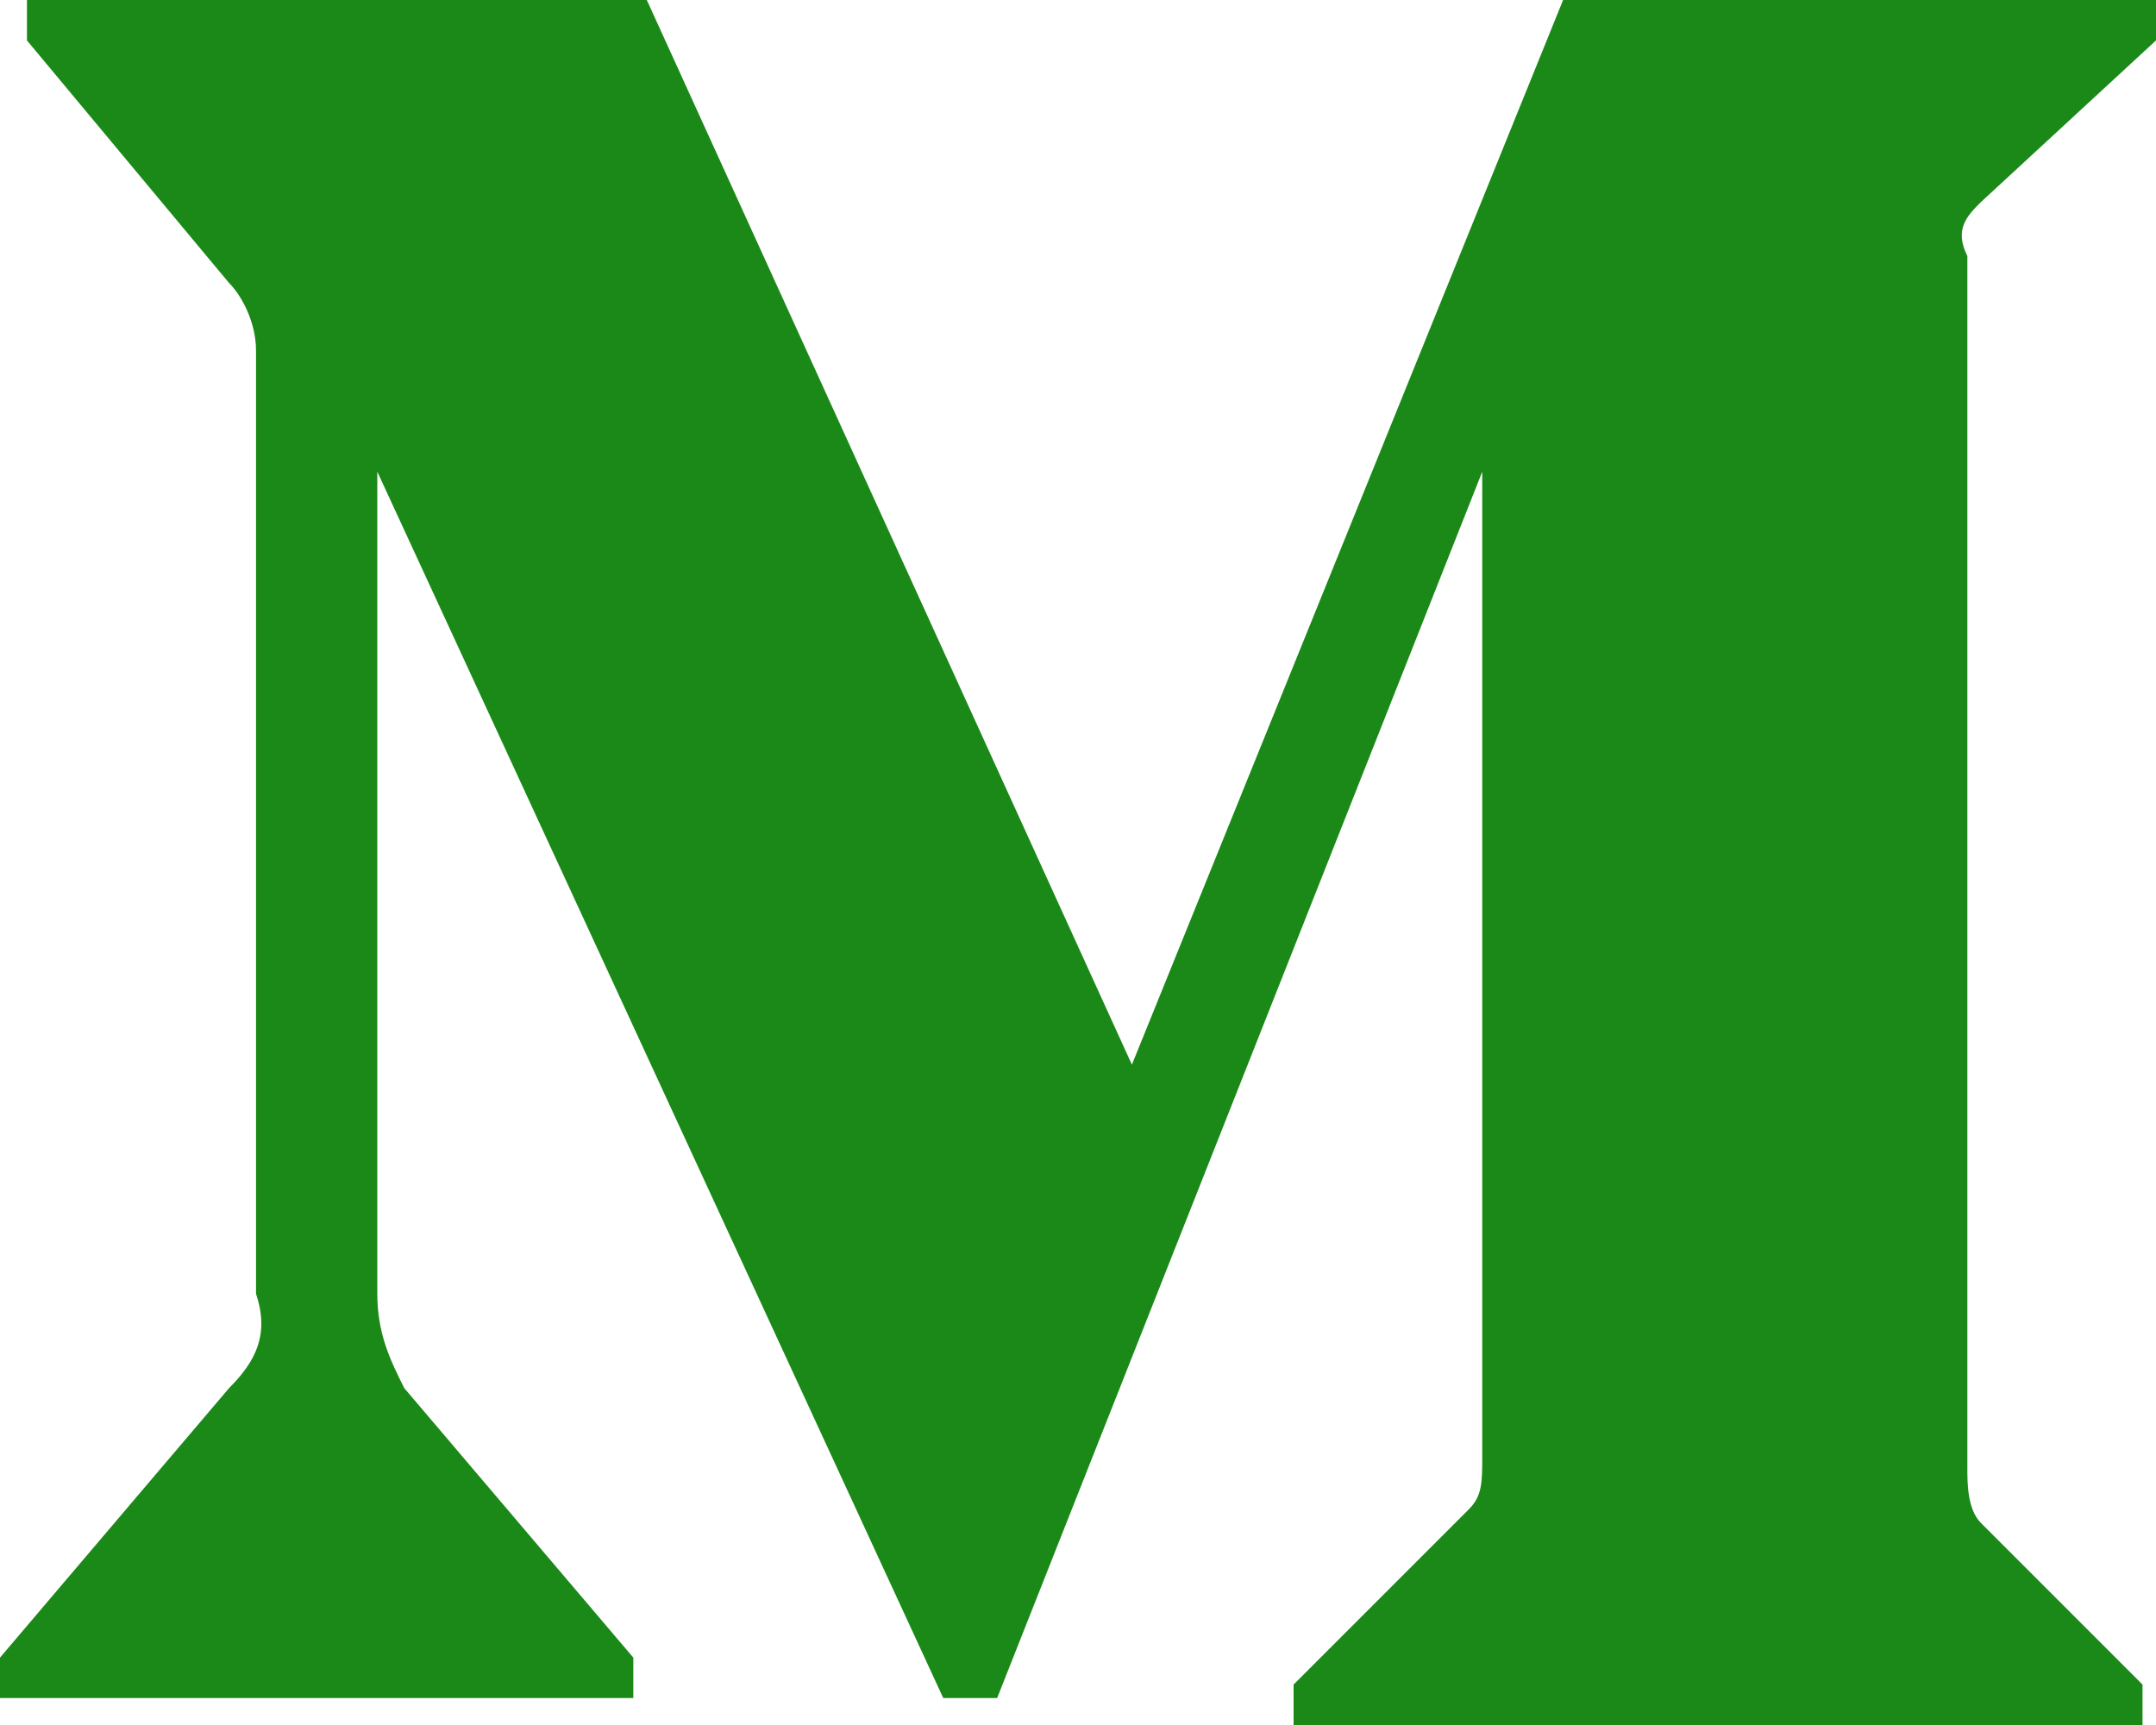
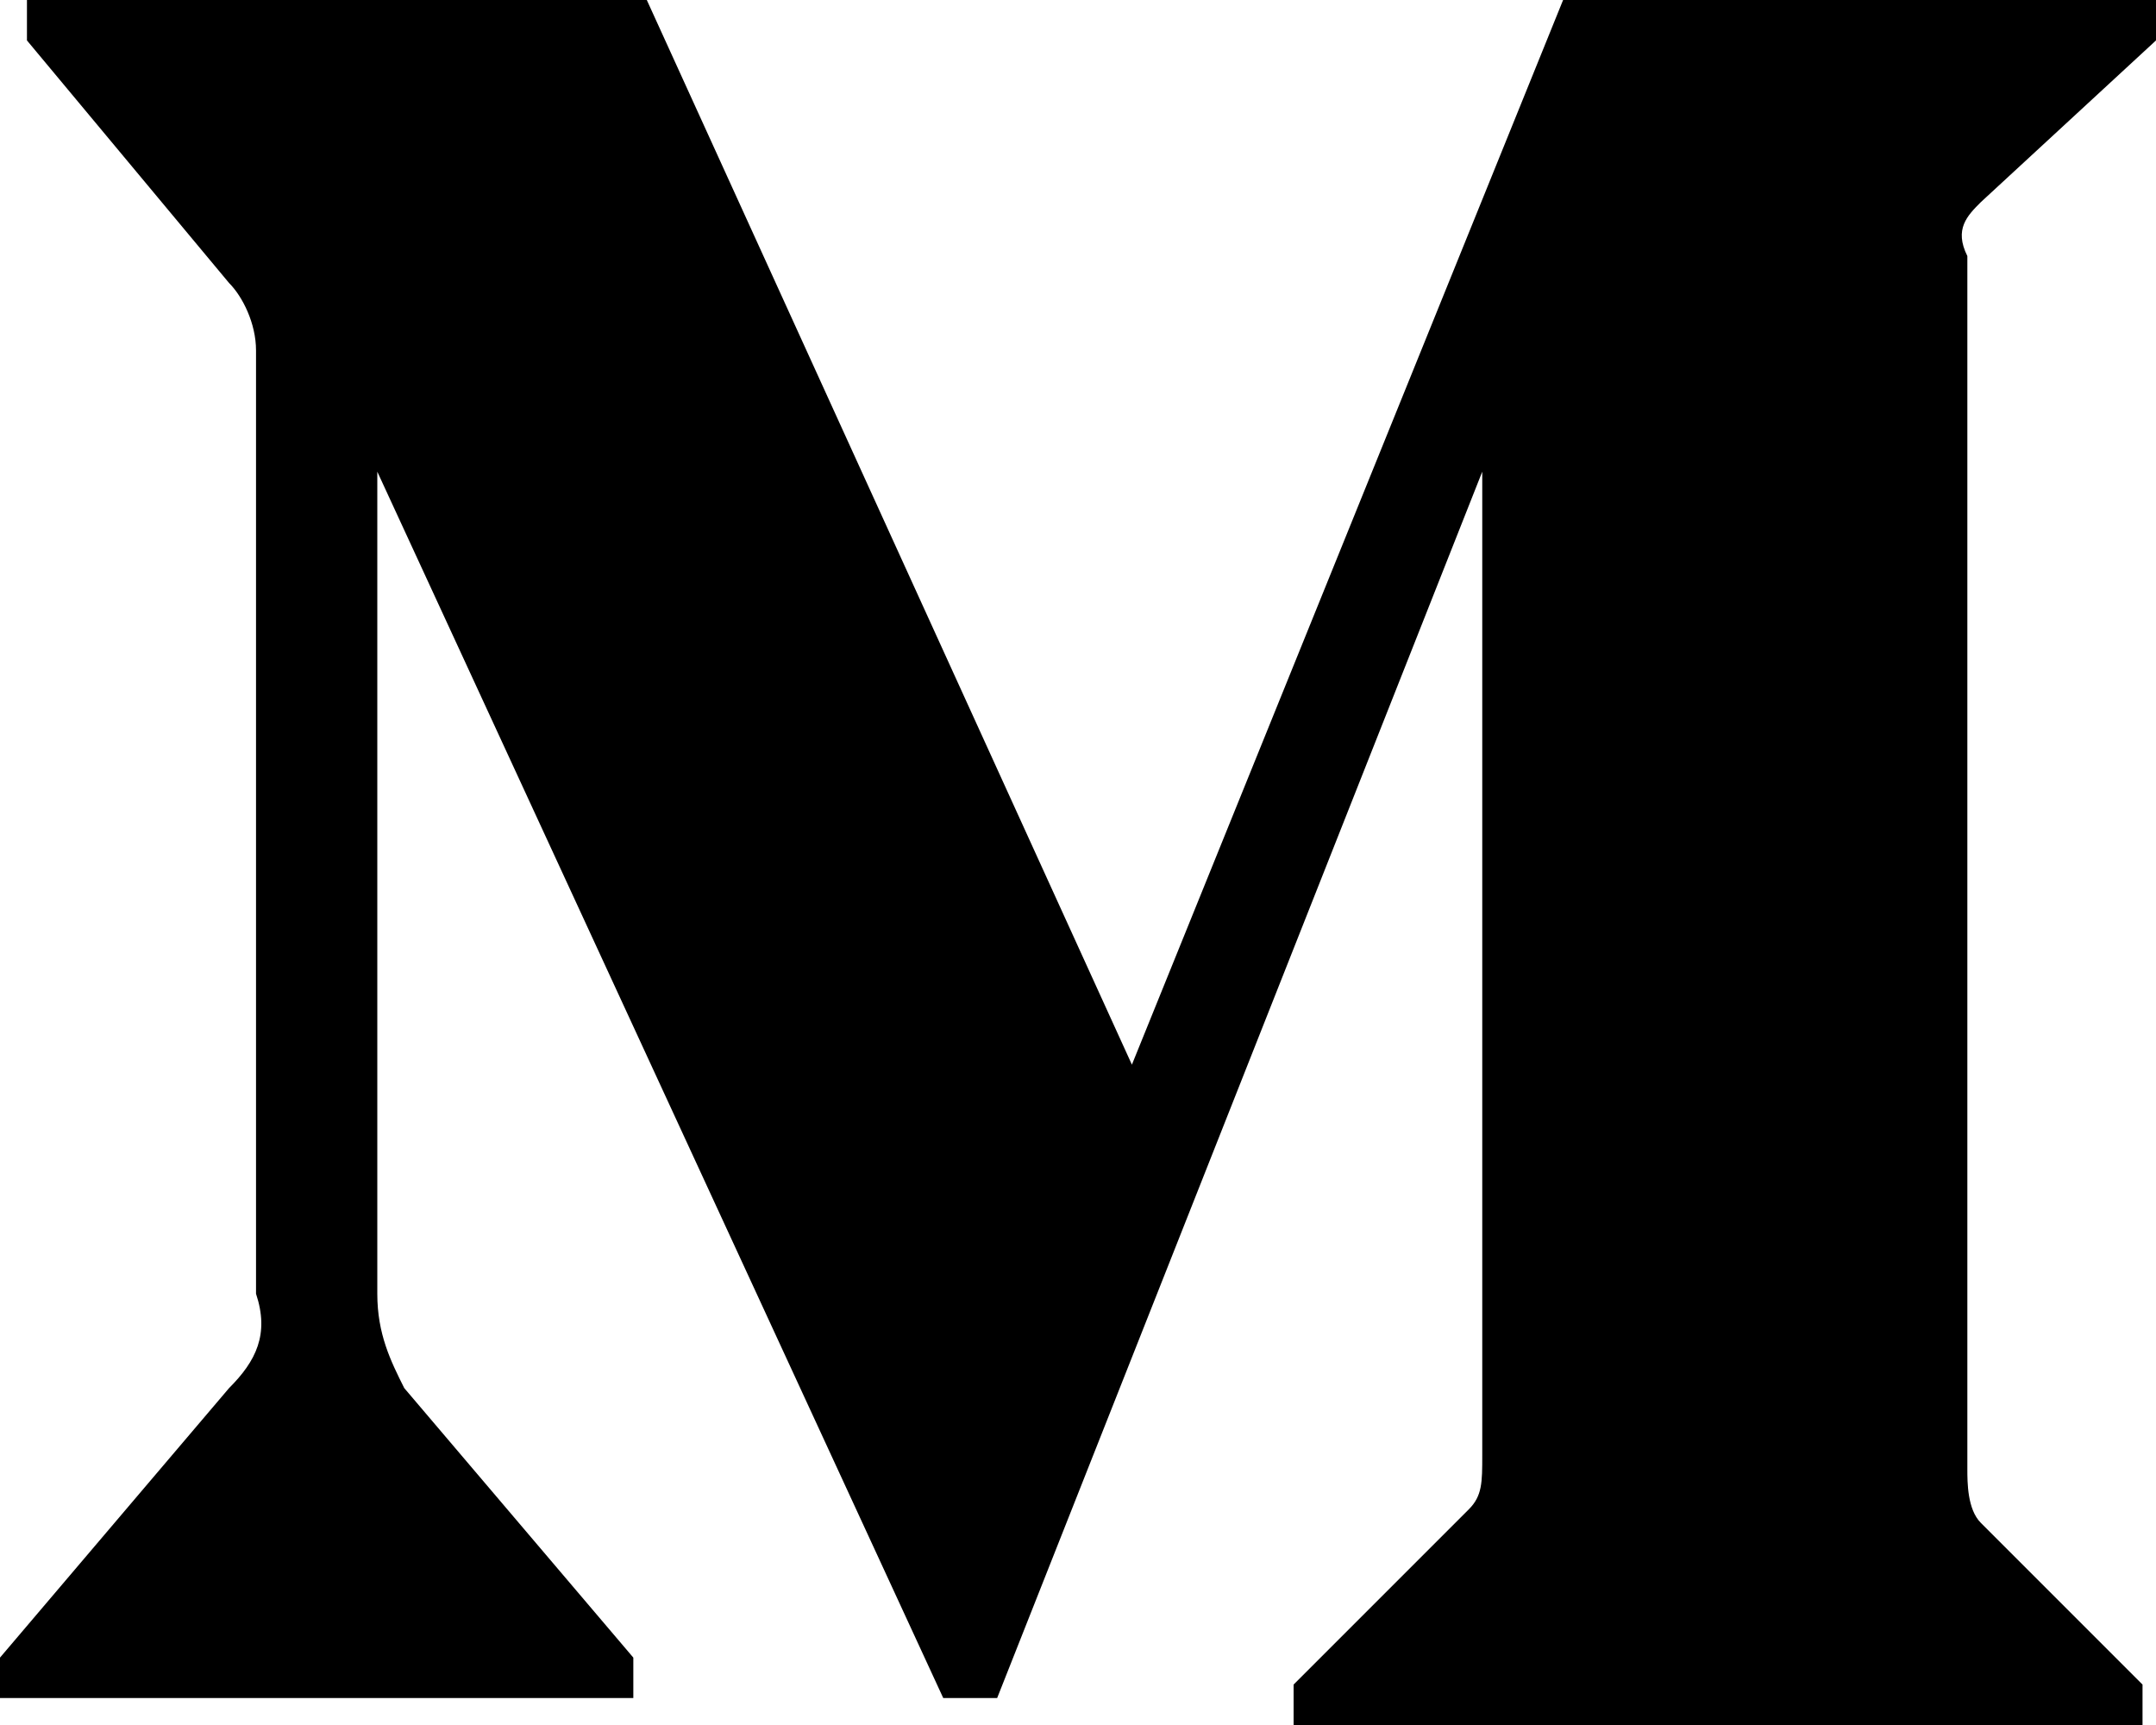
<svg xmlns="http://www.w3.org/2000/svg" width="20" height="16" viewBox="0 0 20 16" fill="none">
-   <path d="M2.375 3.25C2.375 3 2.25 2.75 2.125 2.625L0.25 0.375V0H6L10.5 9.875L14.5 0H20V0.375L18.375 1.875C18.25 2 18.125 2.125 18.25 2.375V13.625C18.25 13.75 18.25 14 18.375 14.125L19.875 15.625V16H12V15.625L13.625 14C13.75 13.875 13.75 13.75 13.75 13.5V4.375L9.25 15.75H8.75L3.5 4.375V12C3.5 12.375 3.625 12.625 3.75 12.875L5.875 15.375V15.75H0V15.375L2.125 12.875C2.375 12.625 2.5 12.375 2.375 12V3.25Z" fill="#1B8918" />
+   <path d="M2.375 3.25C2.375 3 2.25 2.75 2.125 2.625L0.25 0.375V0H6L10.5 9.875L14.5 0H20V0.375L18.375 1.875C18.25 2 18.125 2.125 18.25 2.375V13.625C18.25 13.75 18.25 14 18.375 14.125L19.875 15.625V16H12V15.625L13.625 14C13.75 13.875 13.75 13.75 13.75 13.5V4.375L9.25 15.75H8.75L3.5 4.375V12C3.5 12.375 3.625 12.625 3.75 12.875L5.875 15.375V15.75H0V15.375L2.125 12.875C2.375 12.625 2.5 12.375 2.375 12V3.25Z" fill="currentColor" />
</svg>
